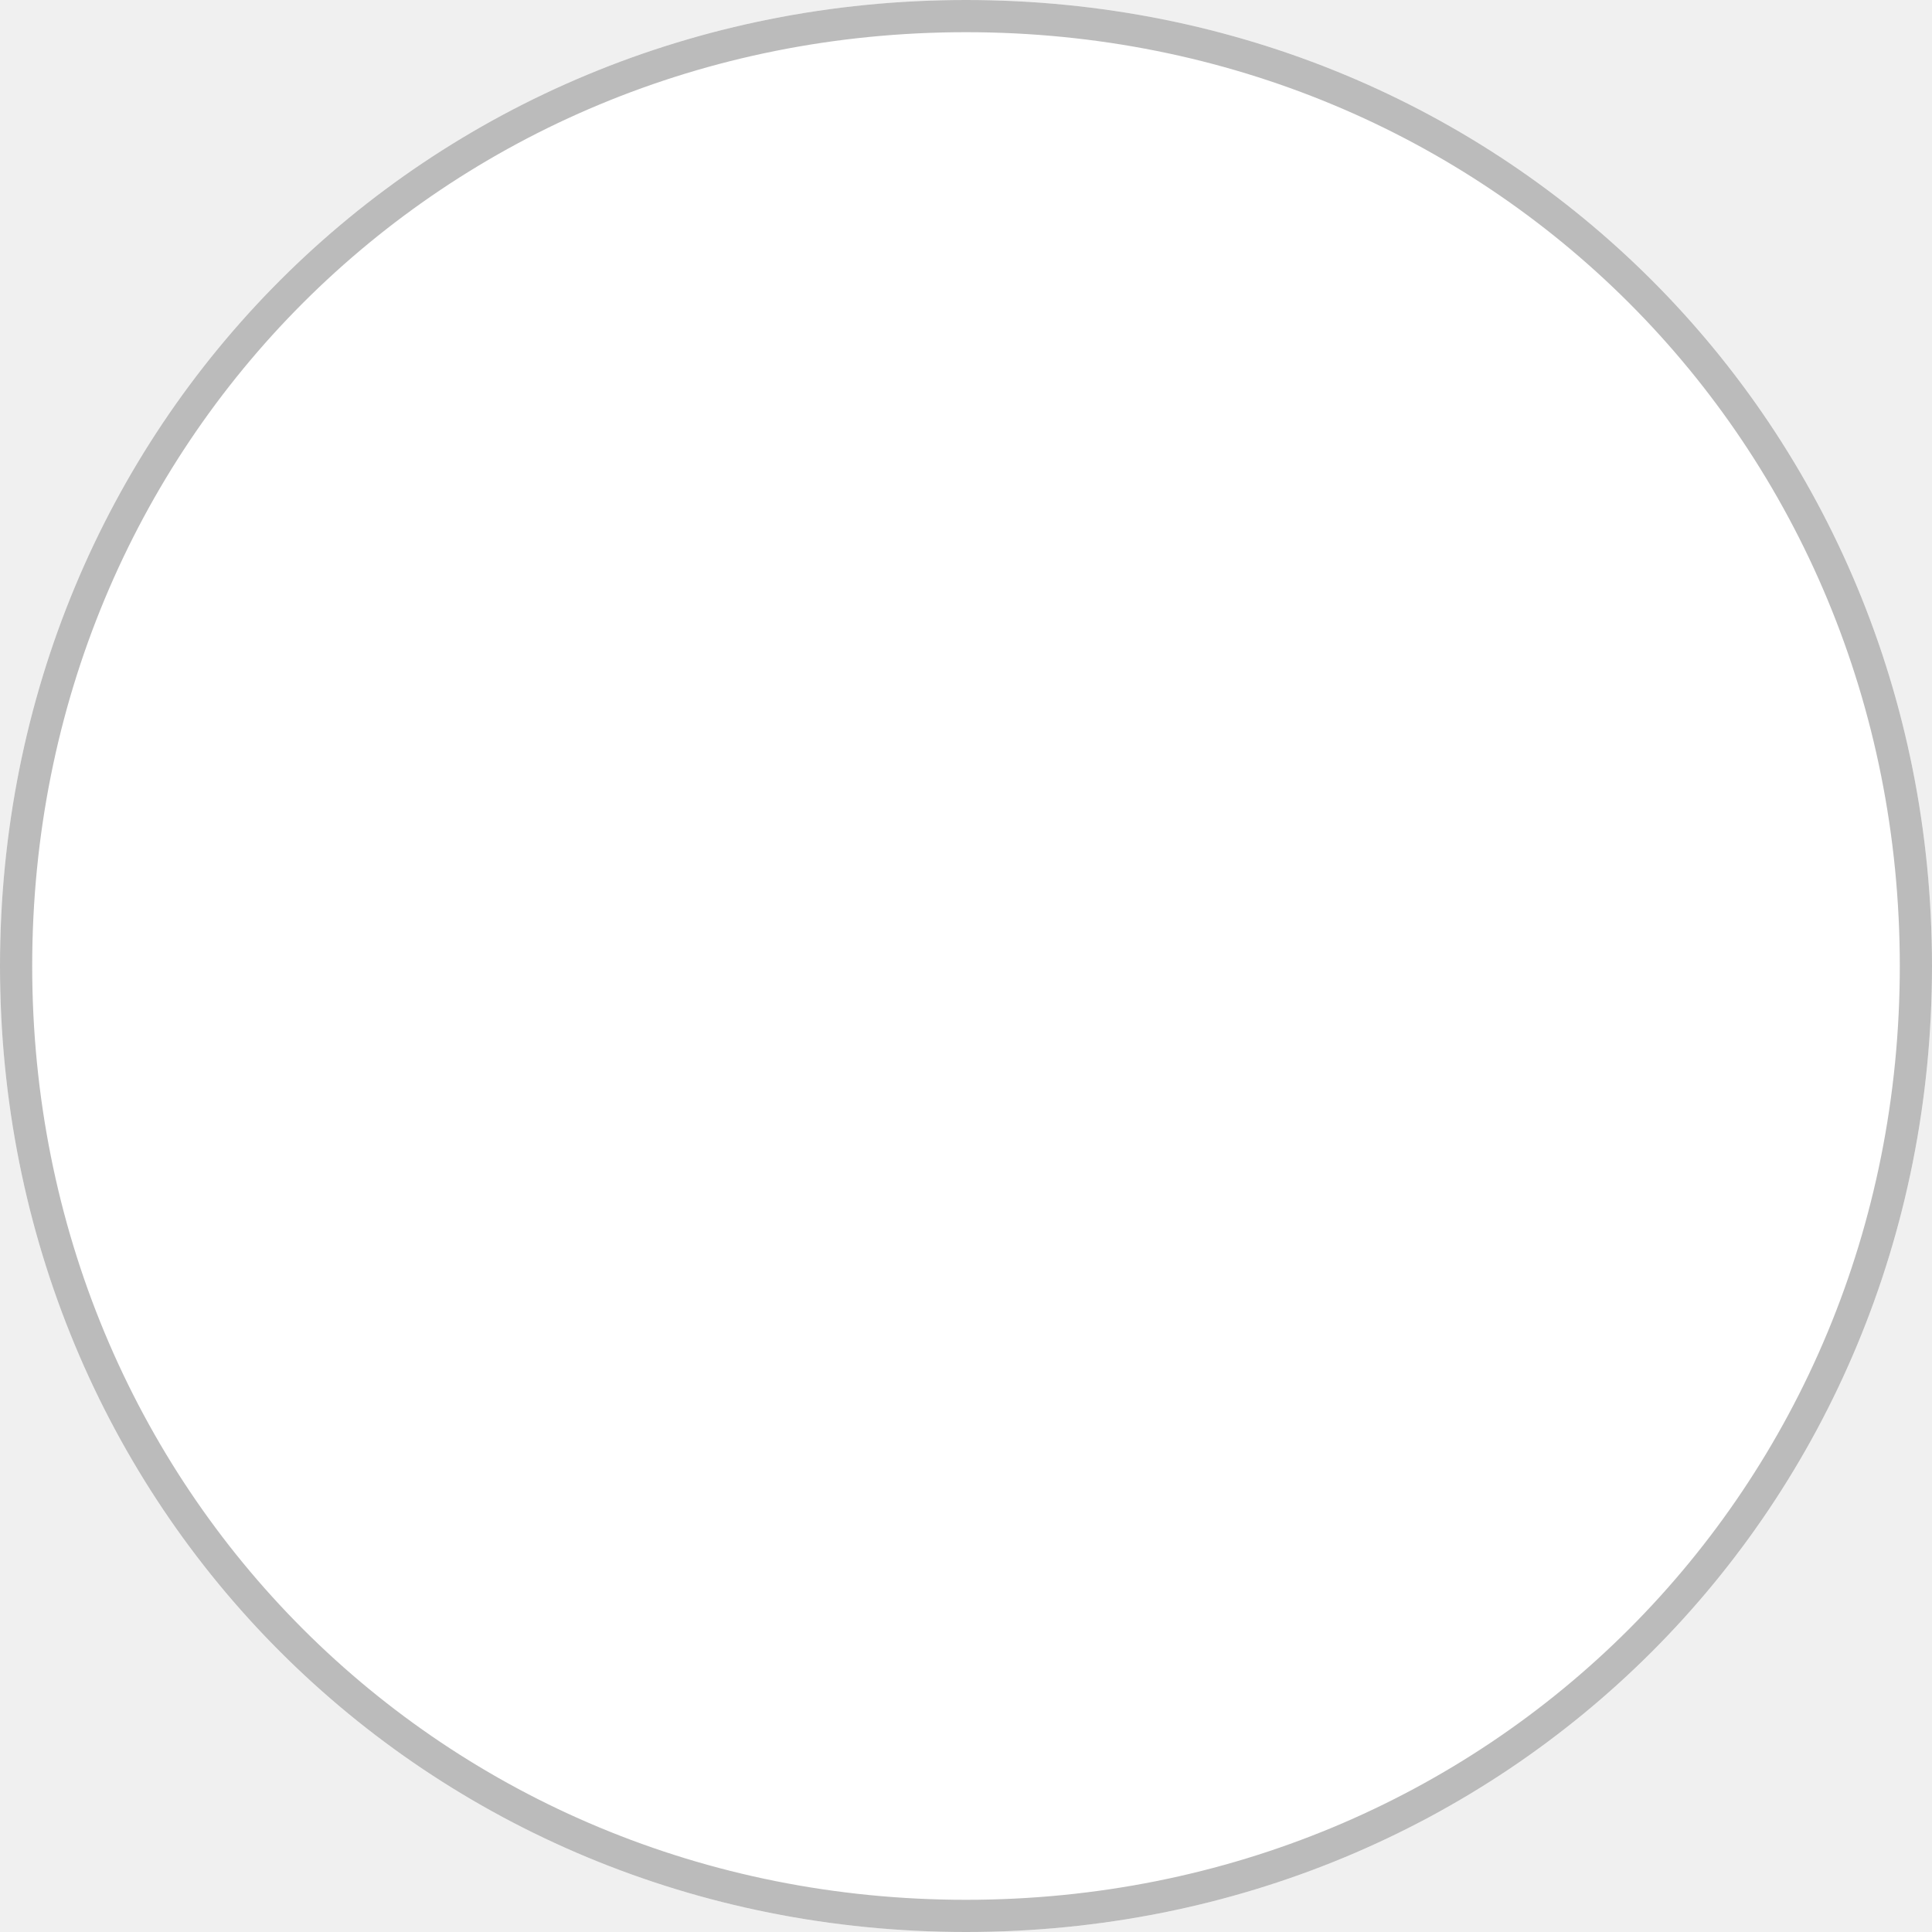
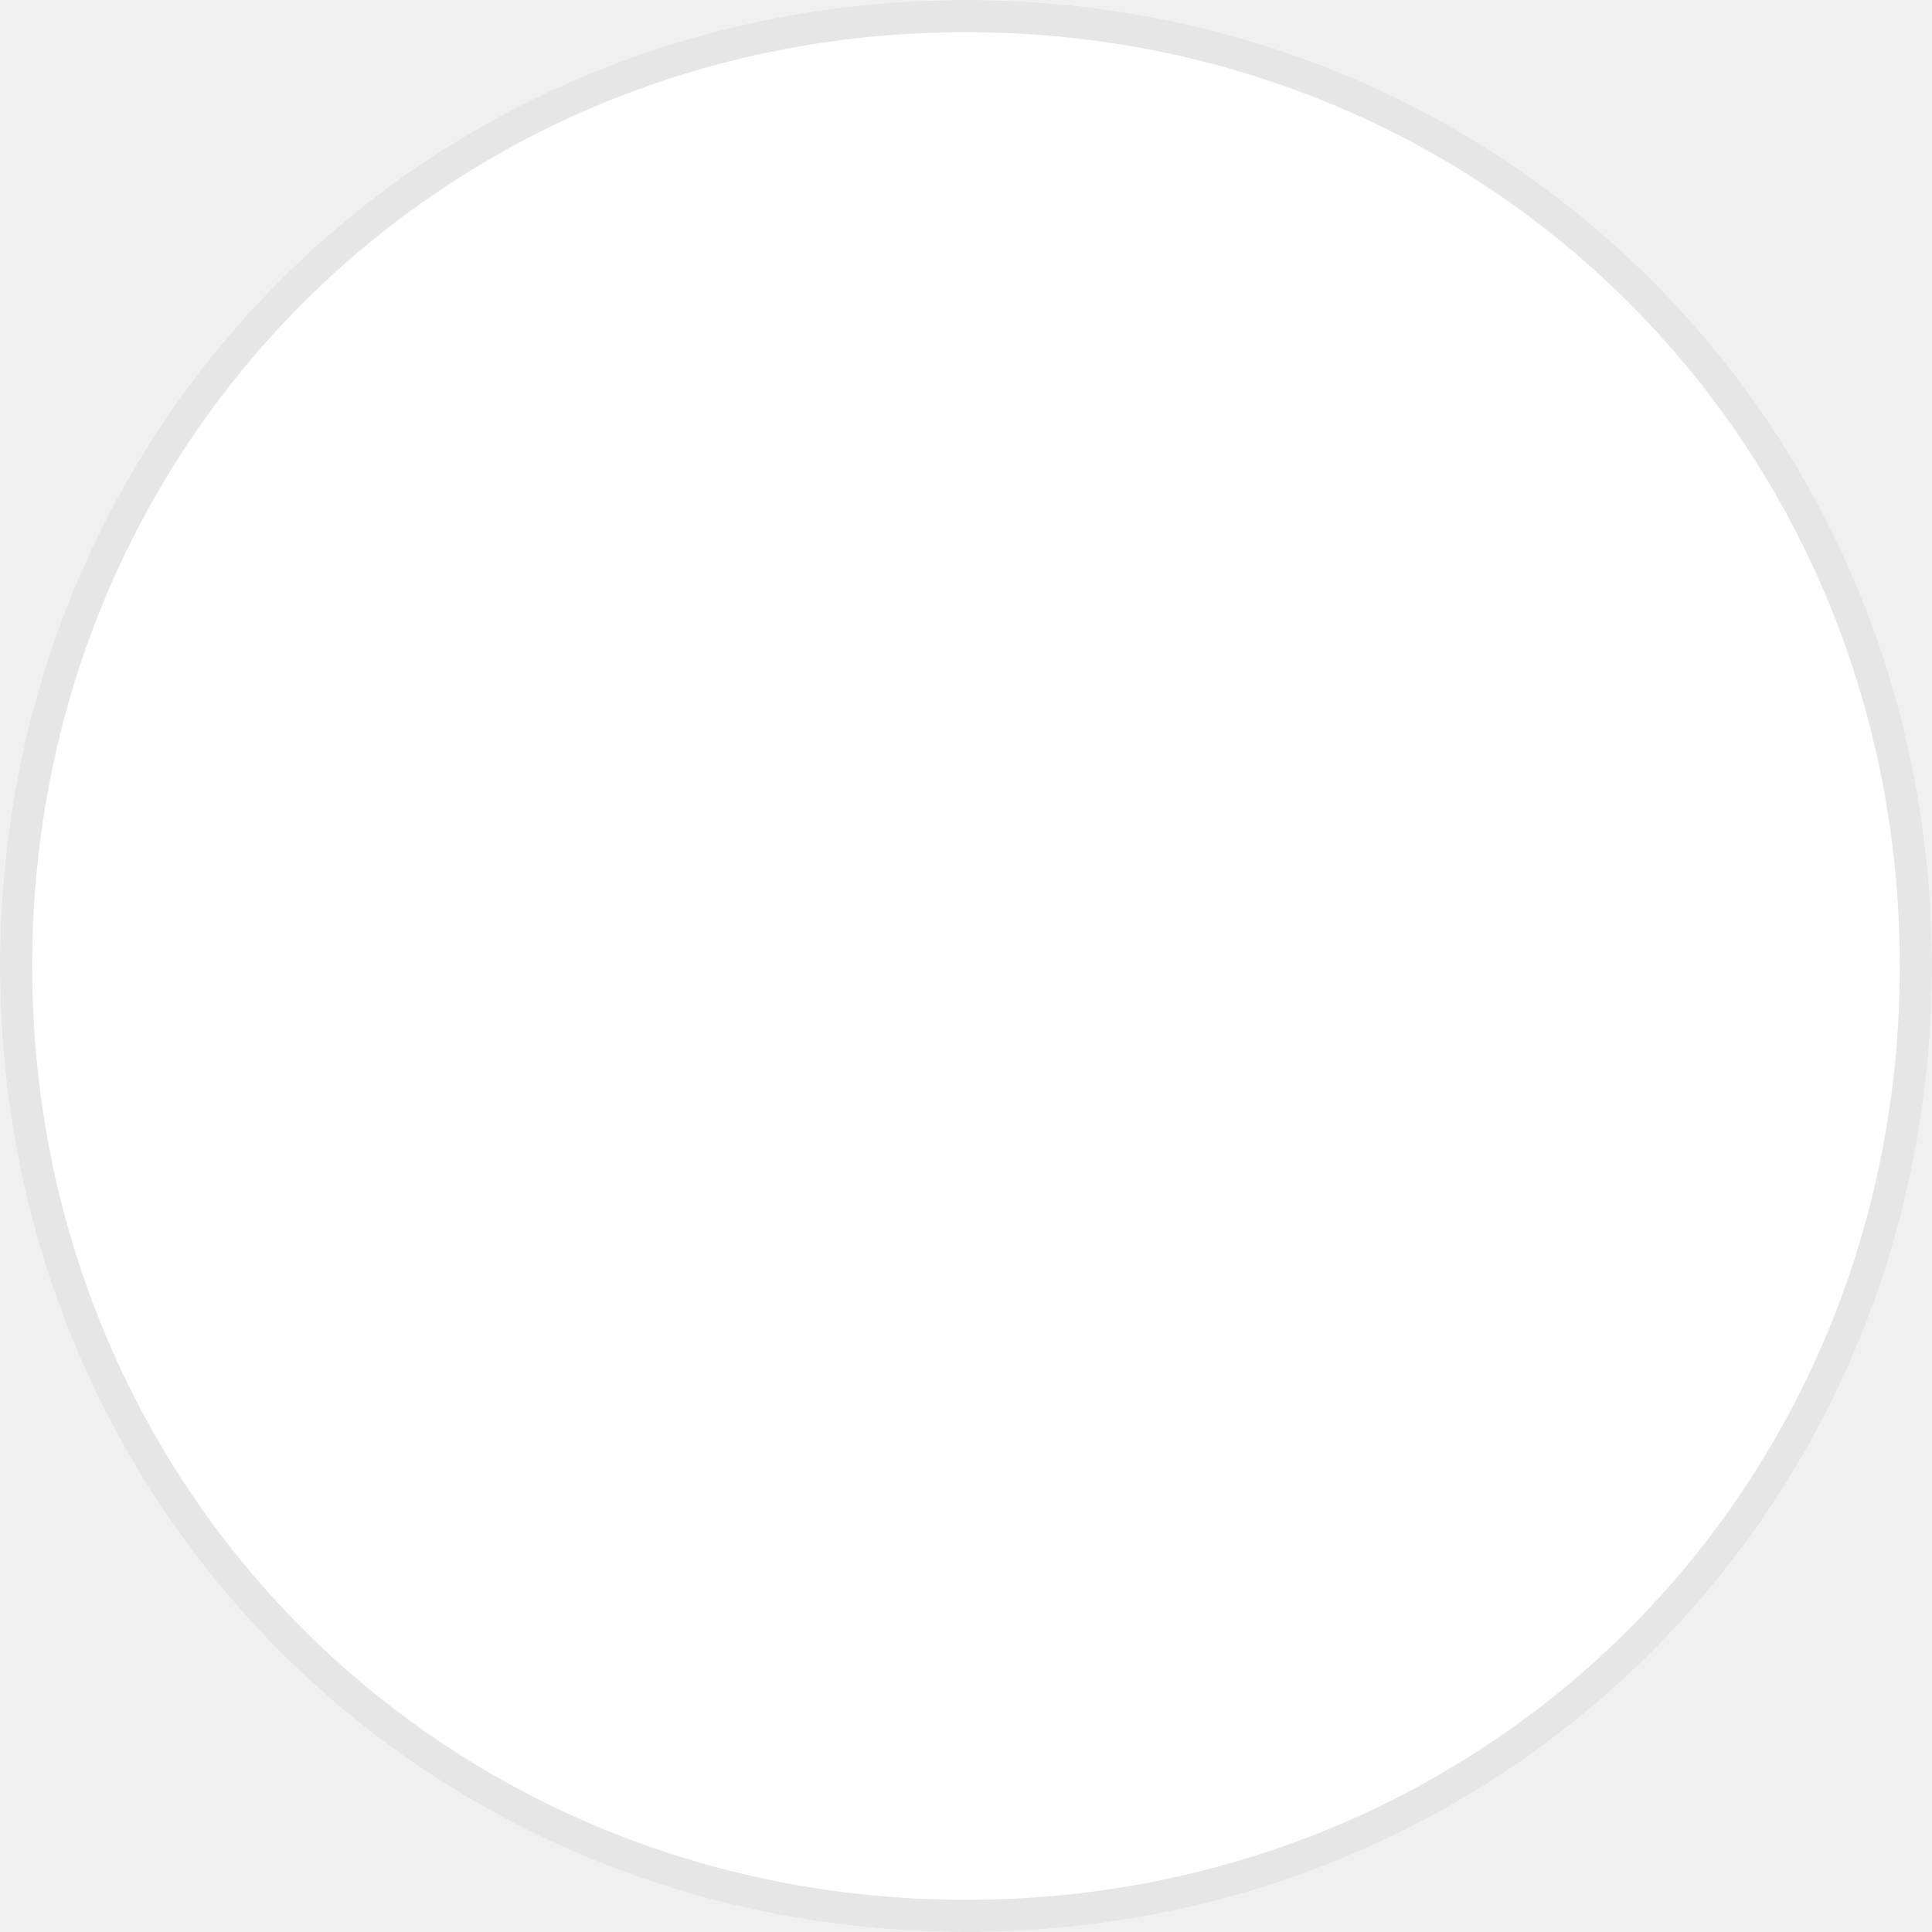
<svg xmlns="http://www.w3.org/2000/svg" version="1.1" width="60px" height="60px">
-   <g transform="matrix(1 0 0 1 -74 -222 )">
-     <path d="M 104 222  C 120.8 222  134 235.2  134 252  C 134 268.8  120.8 282  104 282  C 87.2 282  74 268.8  74 252  C 74 235.2  87.2 222  104 222  Z " fill-rule="nonzero" fill="#ffffff" stroke="none" />
-     <path d="M 104 222.5  C 120.52 222.5  133.5 235.48  133.5 252  C 133.5 268.52  120.52 281.5  104 281.5  C 87.48 281.5  74.5 268.52  74.5 252  C 74.5 235.48  87.48 222.5  104 222.5  Z " stroke-width="1" stroke="#bbbbbb" fill="none" />
+   <g transform="matrix(1 0 0 1 -30 -102 )">
+     <path d="M 60 102  C 76.8 102  90 115.2  90 132  C 90 148.8  76.8 162  60 162  C 43.2 162  30 148.8  30 132  C 30 115.2  43.2 102  60 102  Z " fill-rule="nonzero" fill="#ffffff" stroke="none" />
+     <path d="M 60 102.5  C 76.52 102.5  89.5 115.48  89.5 132  C 89.5 148.52  76.52 161.5  60 161.5  C 43.48 161.5  30.5 148.52  30.5 132  C 30.5 115.48  43.48 102.5  60 102.5  Z " stroke-width="1" stroke="#e6e6e6" fill="none" />
  </g>
</svg>
